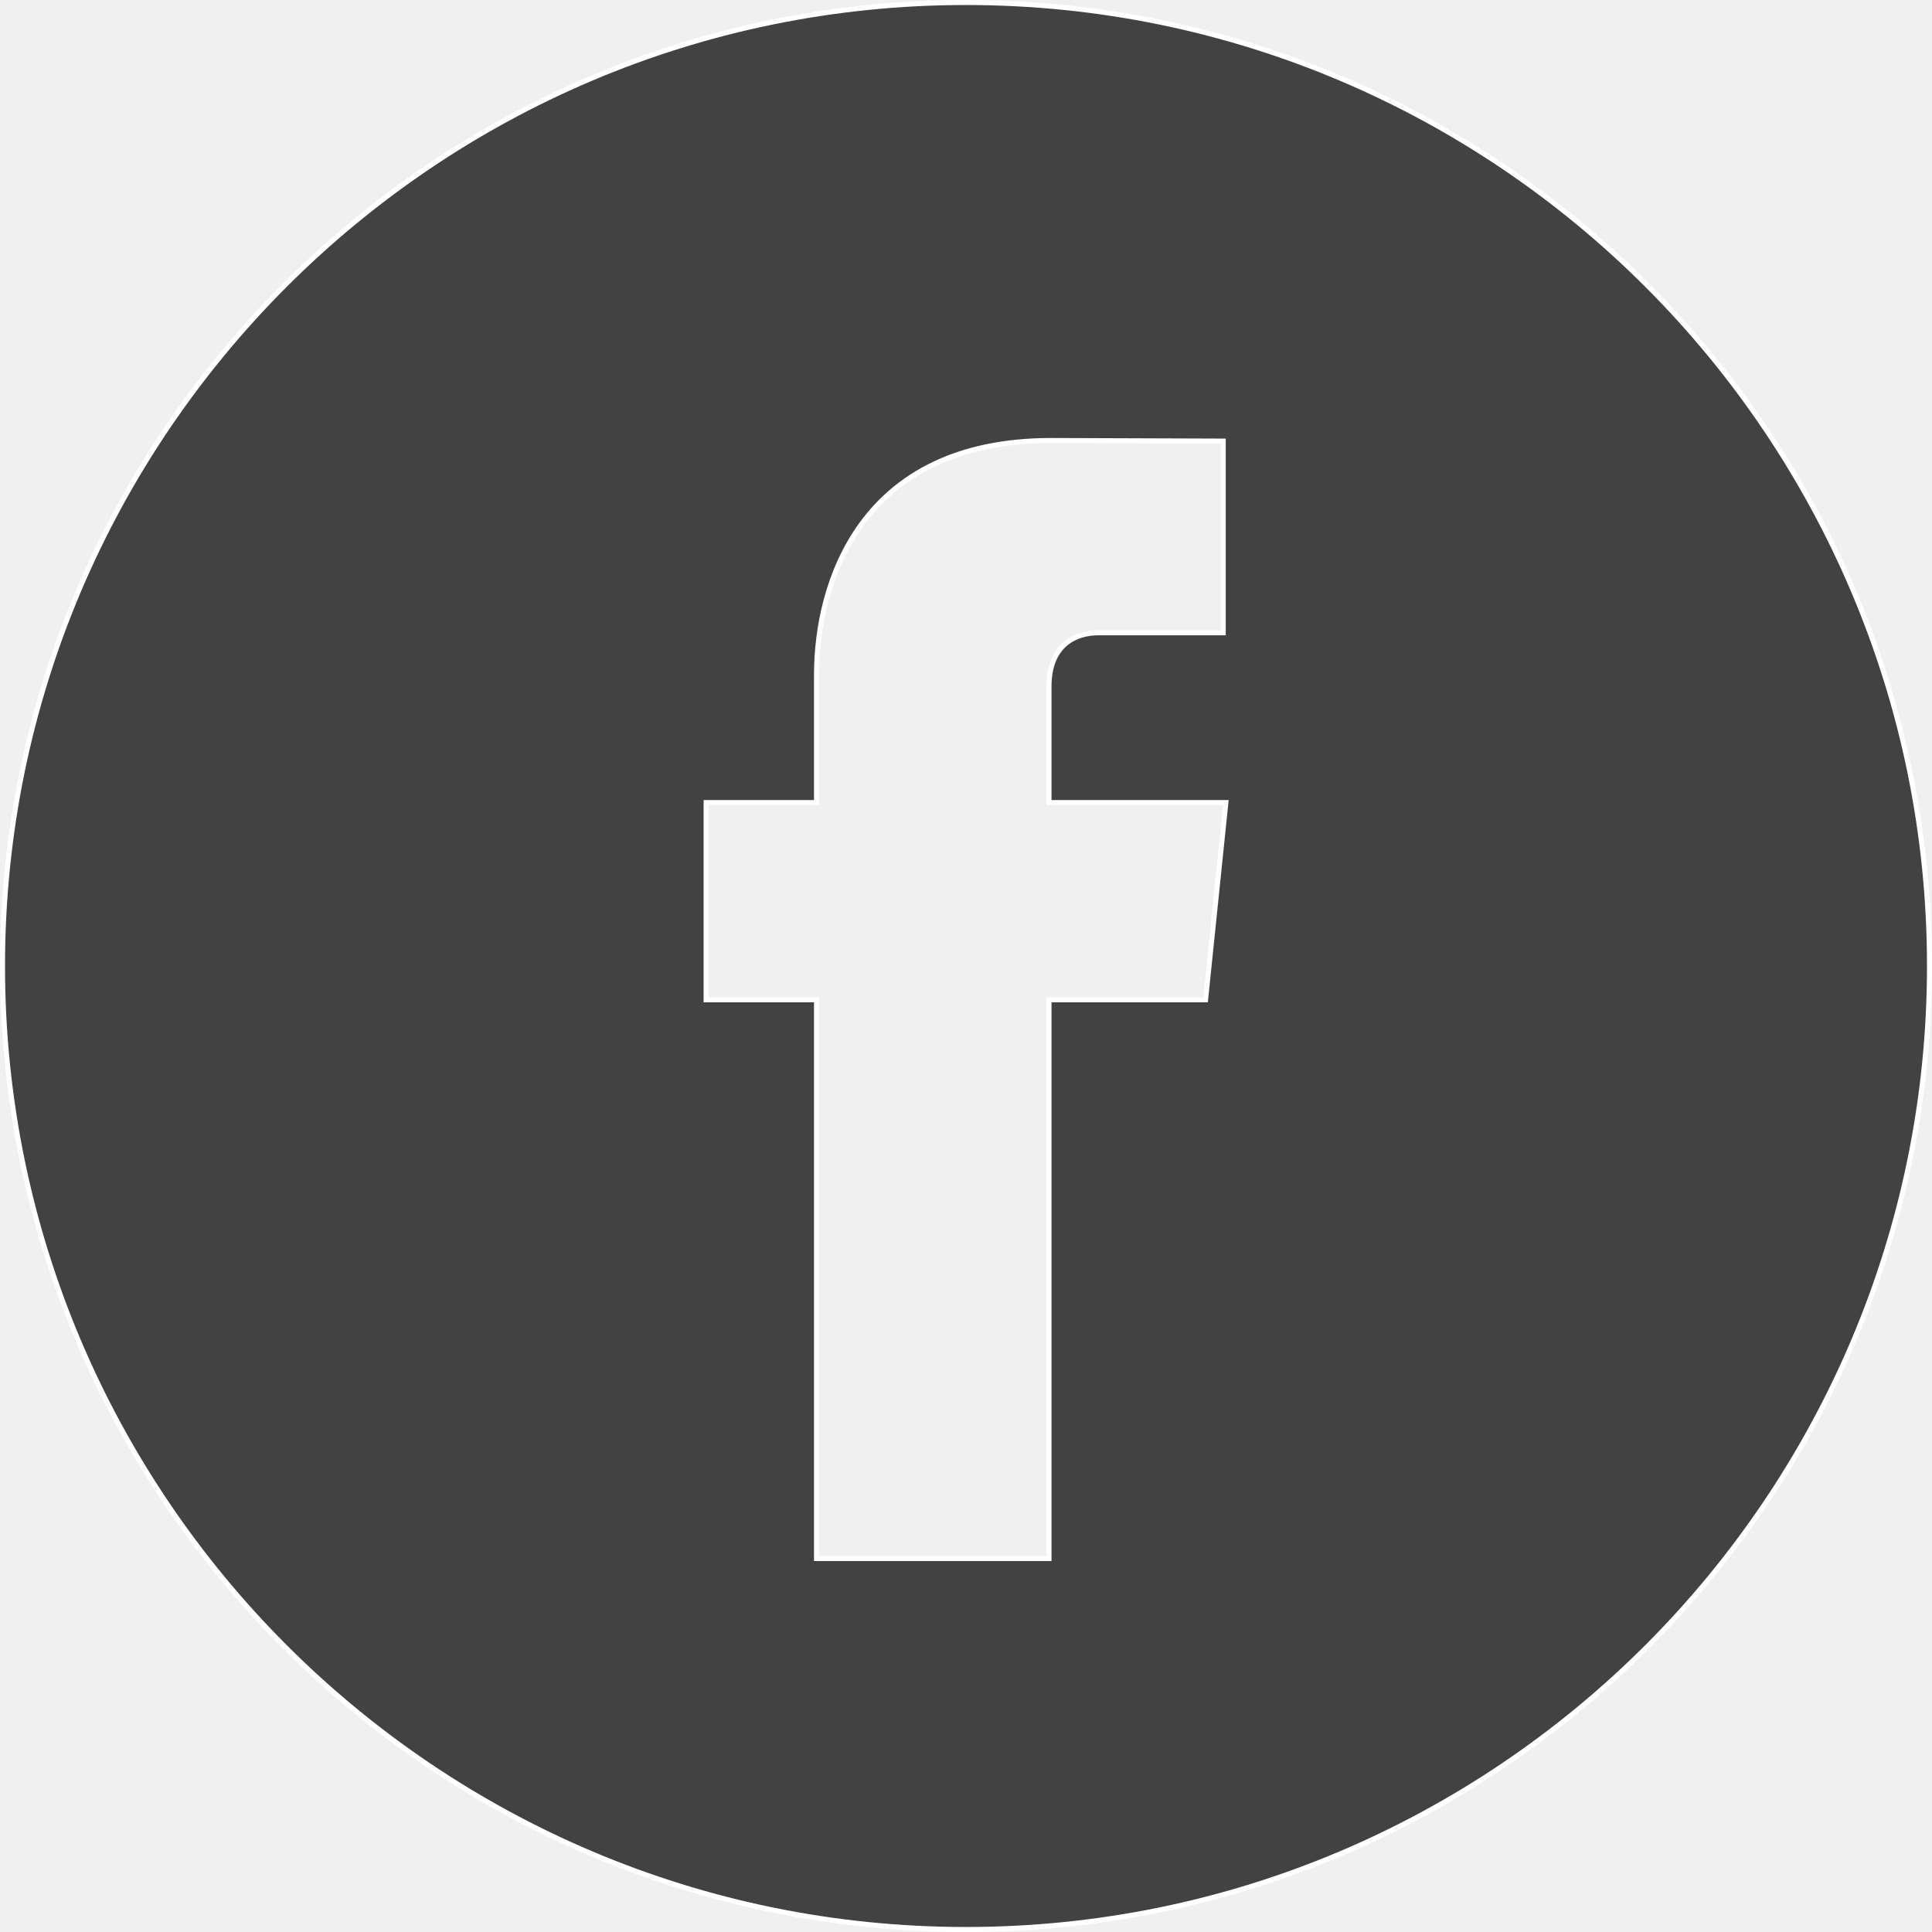
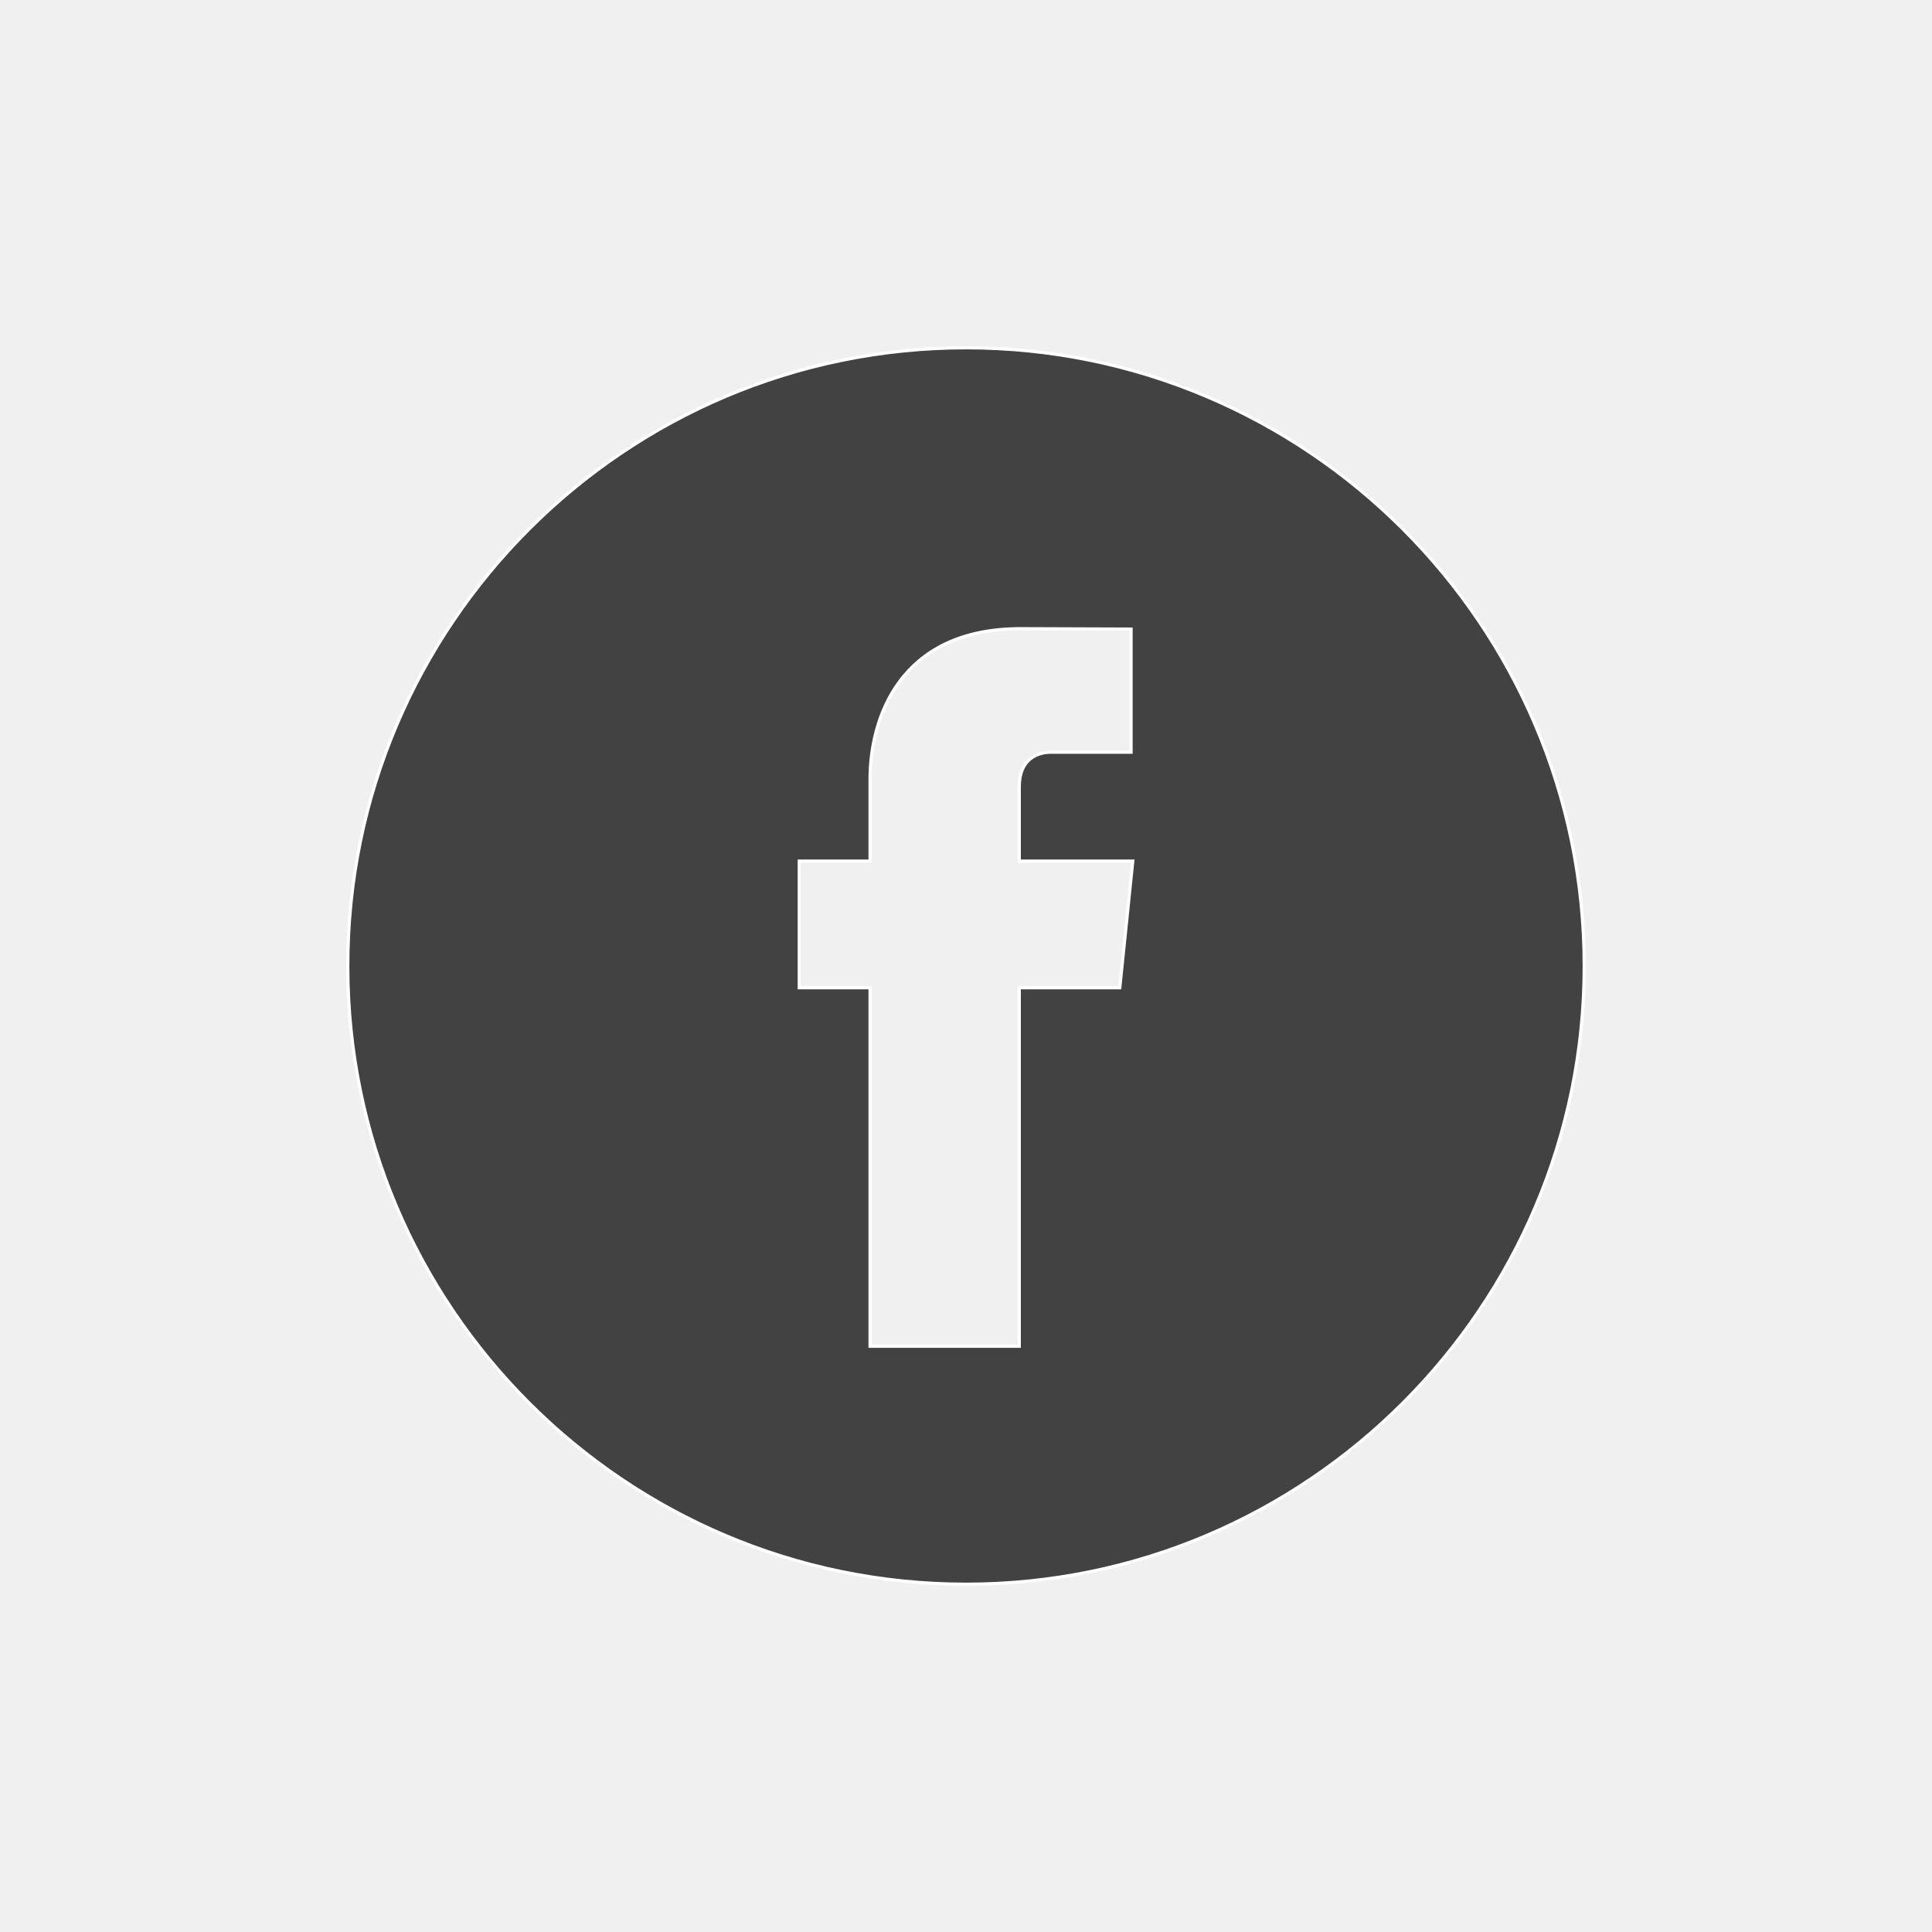
- <svg xmlns="http://www.w3.org/2000/svg" id="Layer_1" data-name="Layer 1" viewBox="0 0 385 385">
-   <defs>
-     <style>.cls-1{fill:#424242;stroke:#fff;stroke-miterlimit:10;}</style>
-   </defs>
-   <path class="cls-1" d="M300,108c-105.89,0-192,86.13-192,192s86.13,192,192,192,192-86.12,192-192S405.88,108,300,108Zm47.74,198.74H316.54V418.08H270.21V306.74h-22V267.43h22V242c0-18.24,8.66-46.72,46.73-46.72l34.32.12V233.6H326.37c-4.08,0-9.83,2-9.83,10.72v23.11h35.25Zm0,0" transform="translate(-107.5 -107.5)" />
+ <svg xmlns="http://www.w3.org/2000/svg" version="1.1" id="Layer_1" x="0px" y="0px" viewBox="0 0 600 600" style="enable-background:new 0 0 600 600;" xml:space="preserve">
+   <g>
+     <path style="fill:#424242;stroke:#FFFFFF;stroke-miterlimit:10;" d="M300.021,108C194.126,108,108,194.126,108,300.021   C108,405.884,194.126,492,300.021,492C405.884,492,492,405.884,492,300.021C492,194.126,405.884,108,300.021,108L300.021,108z    M347.755,306.744h-31.215c0,49.91,0,111.339,0,111.339h-46.332c0,0,0-60.821,0-111.339h-21.985v-39.31h21.985v-25.46   c0-18.242,8.662-46.724,46.734-46.724l34.318,0.124v38.226c0,0-20.871,0-24.893,0c-4.073,0-9.827,2.011-9.827,10.715v23.119h35.247   L347.755,306.744z M347.755,306.744" />
+   </g>
</svg>
